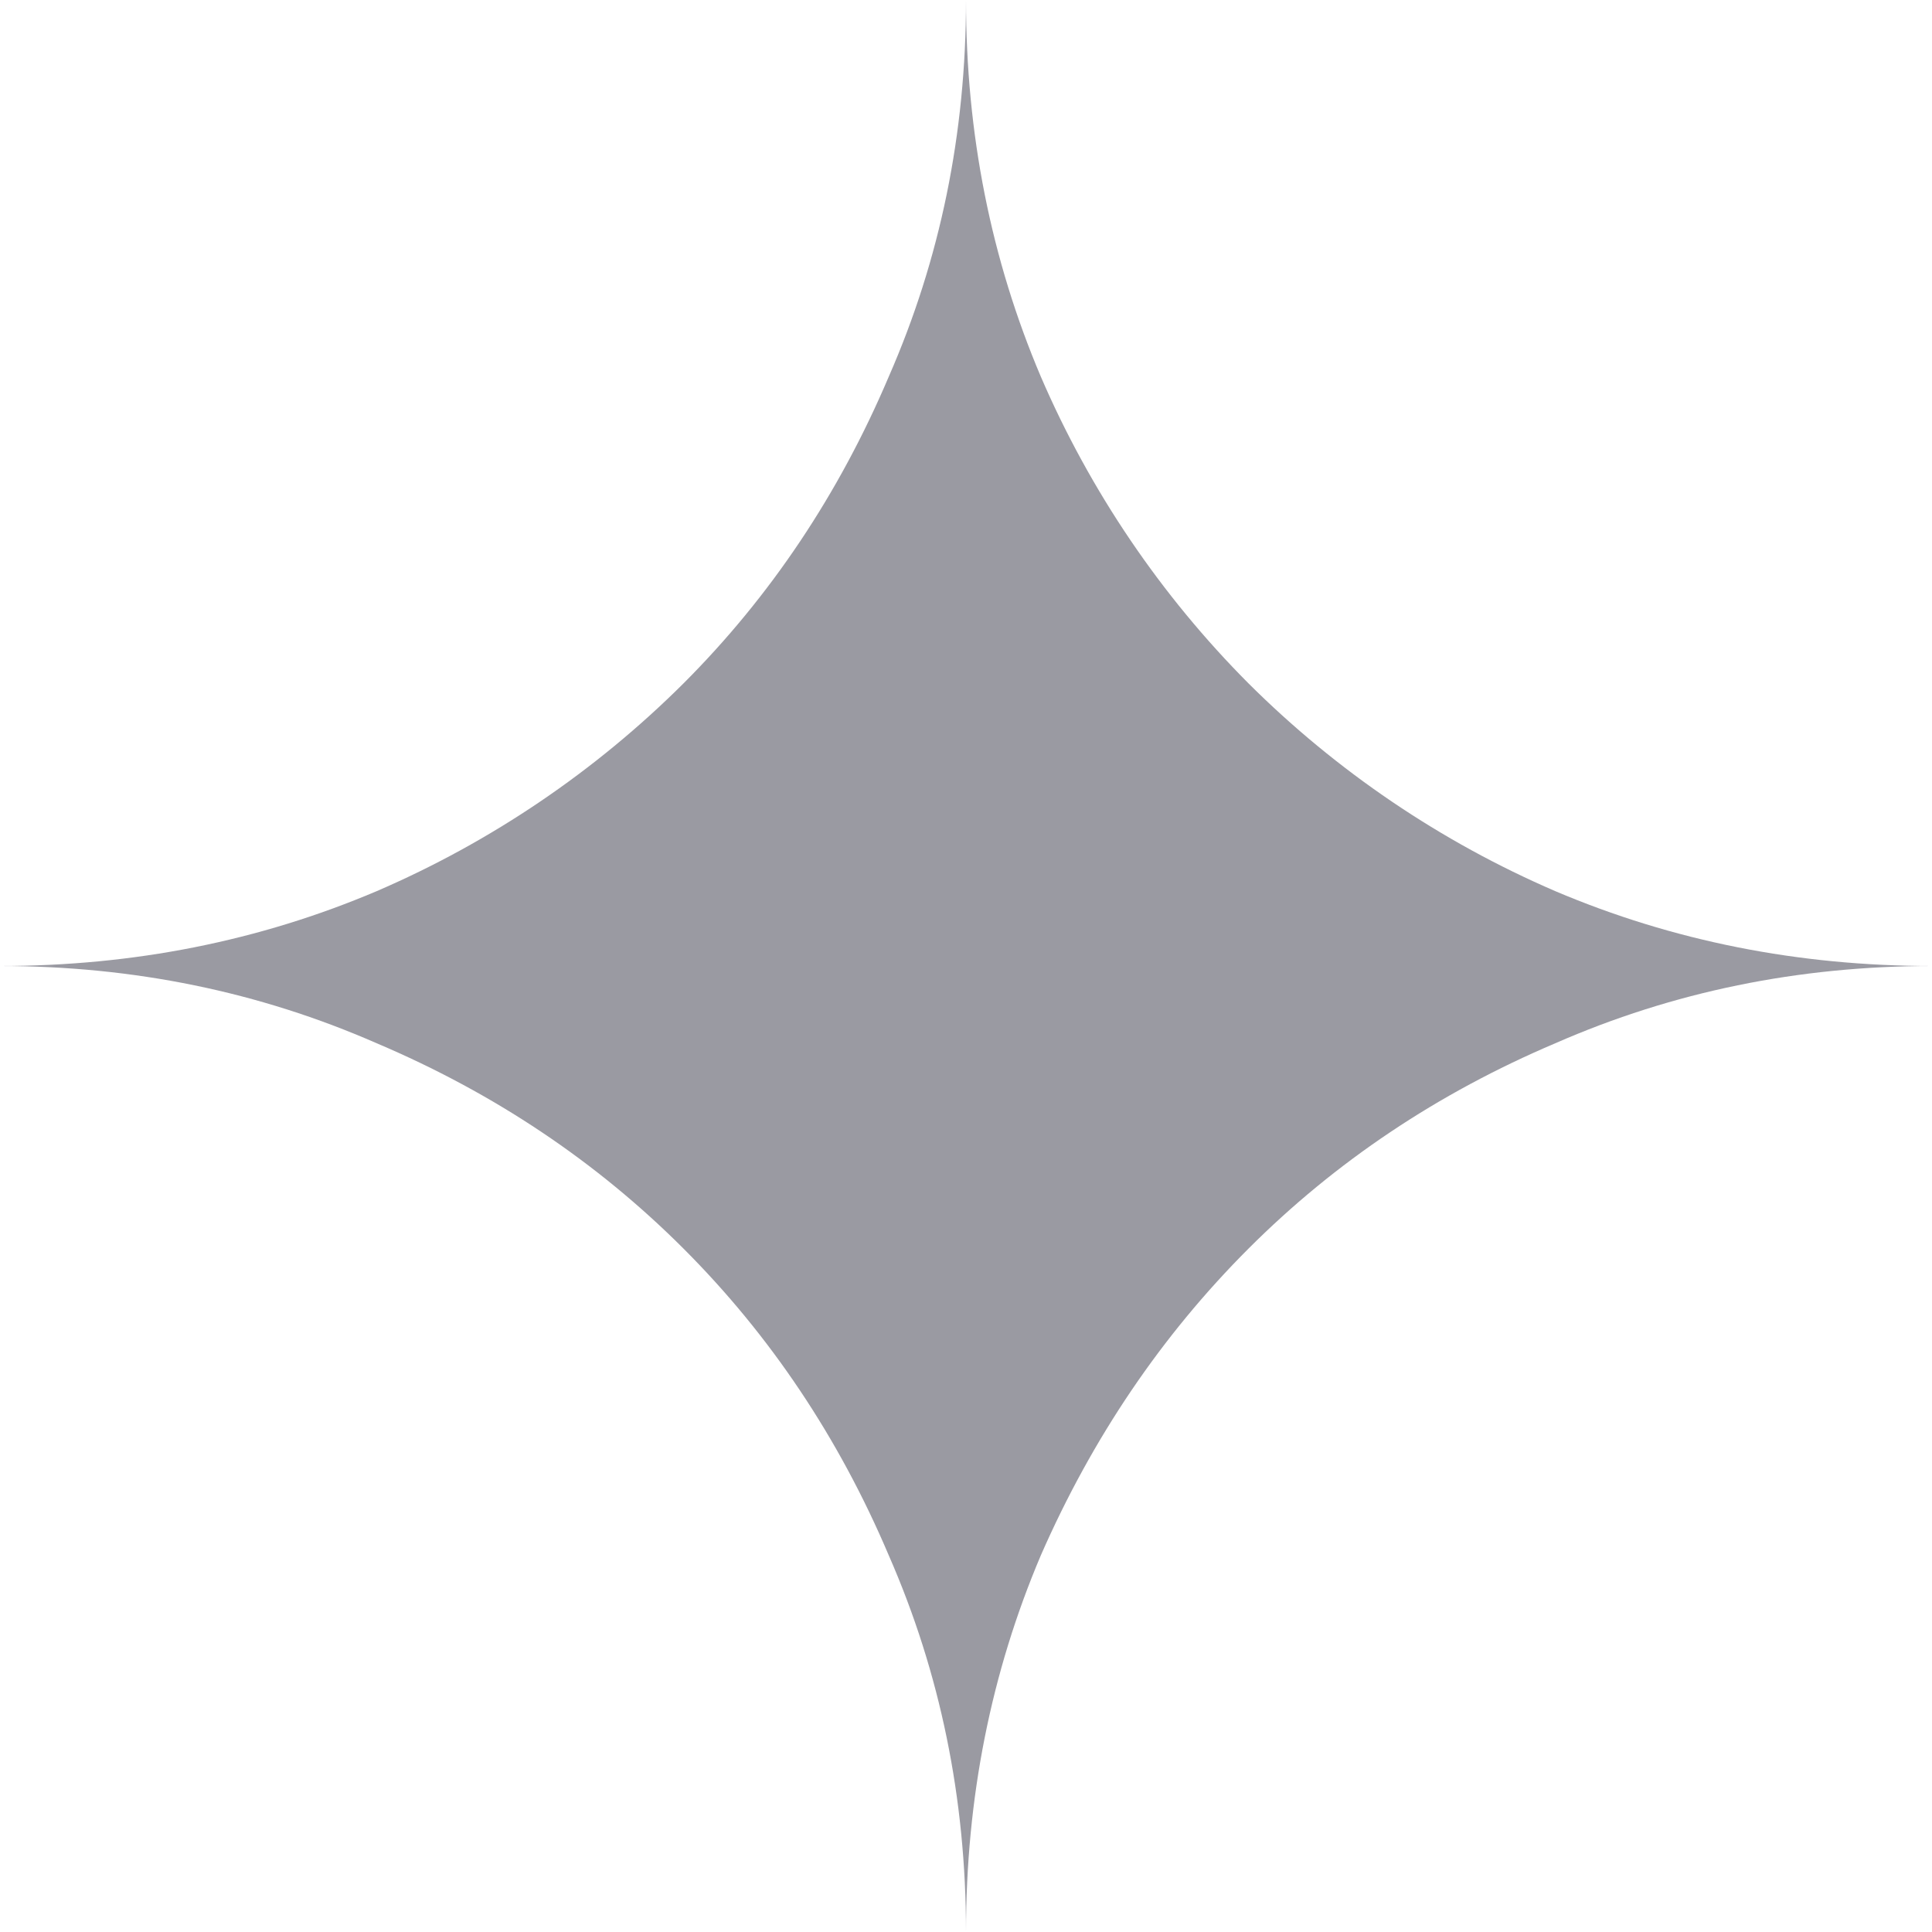
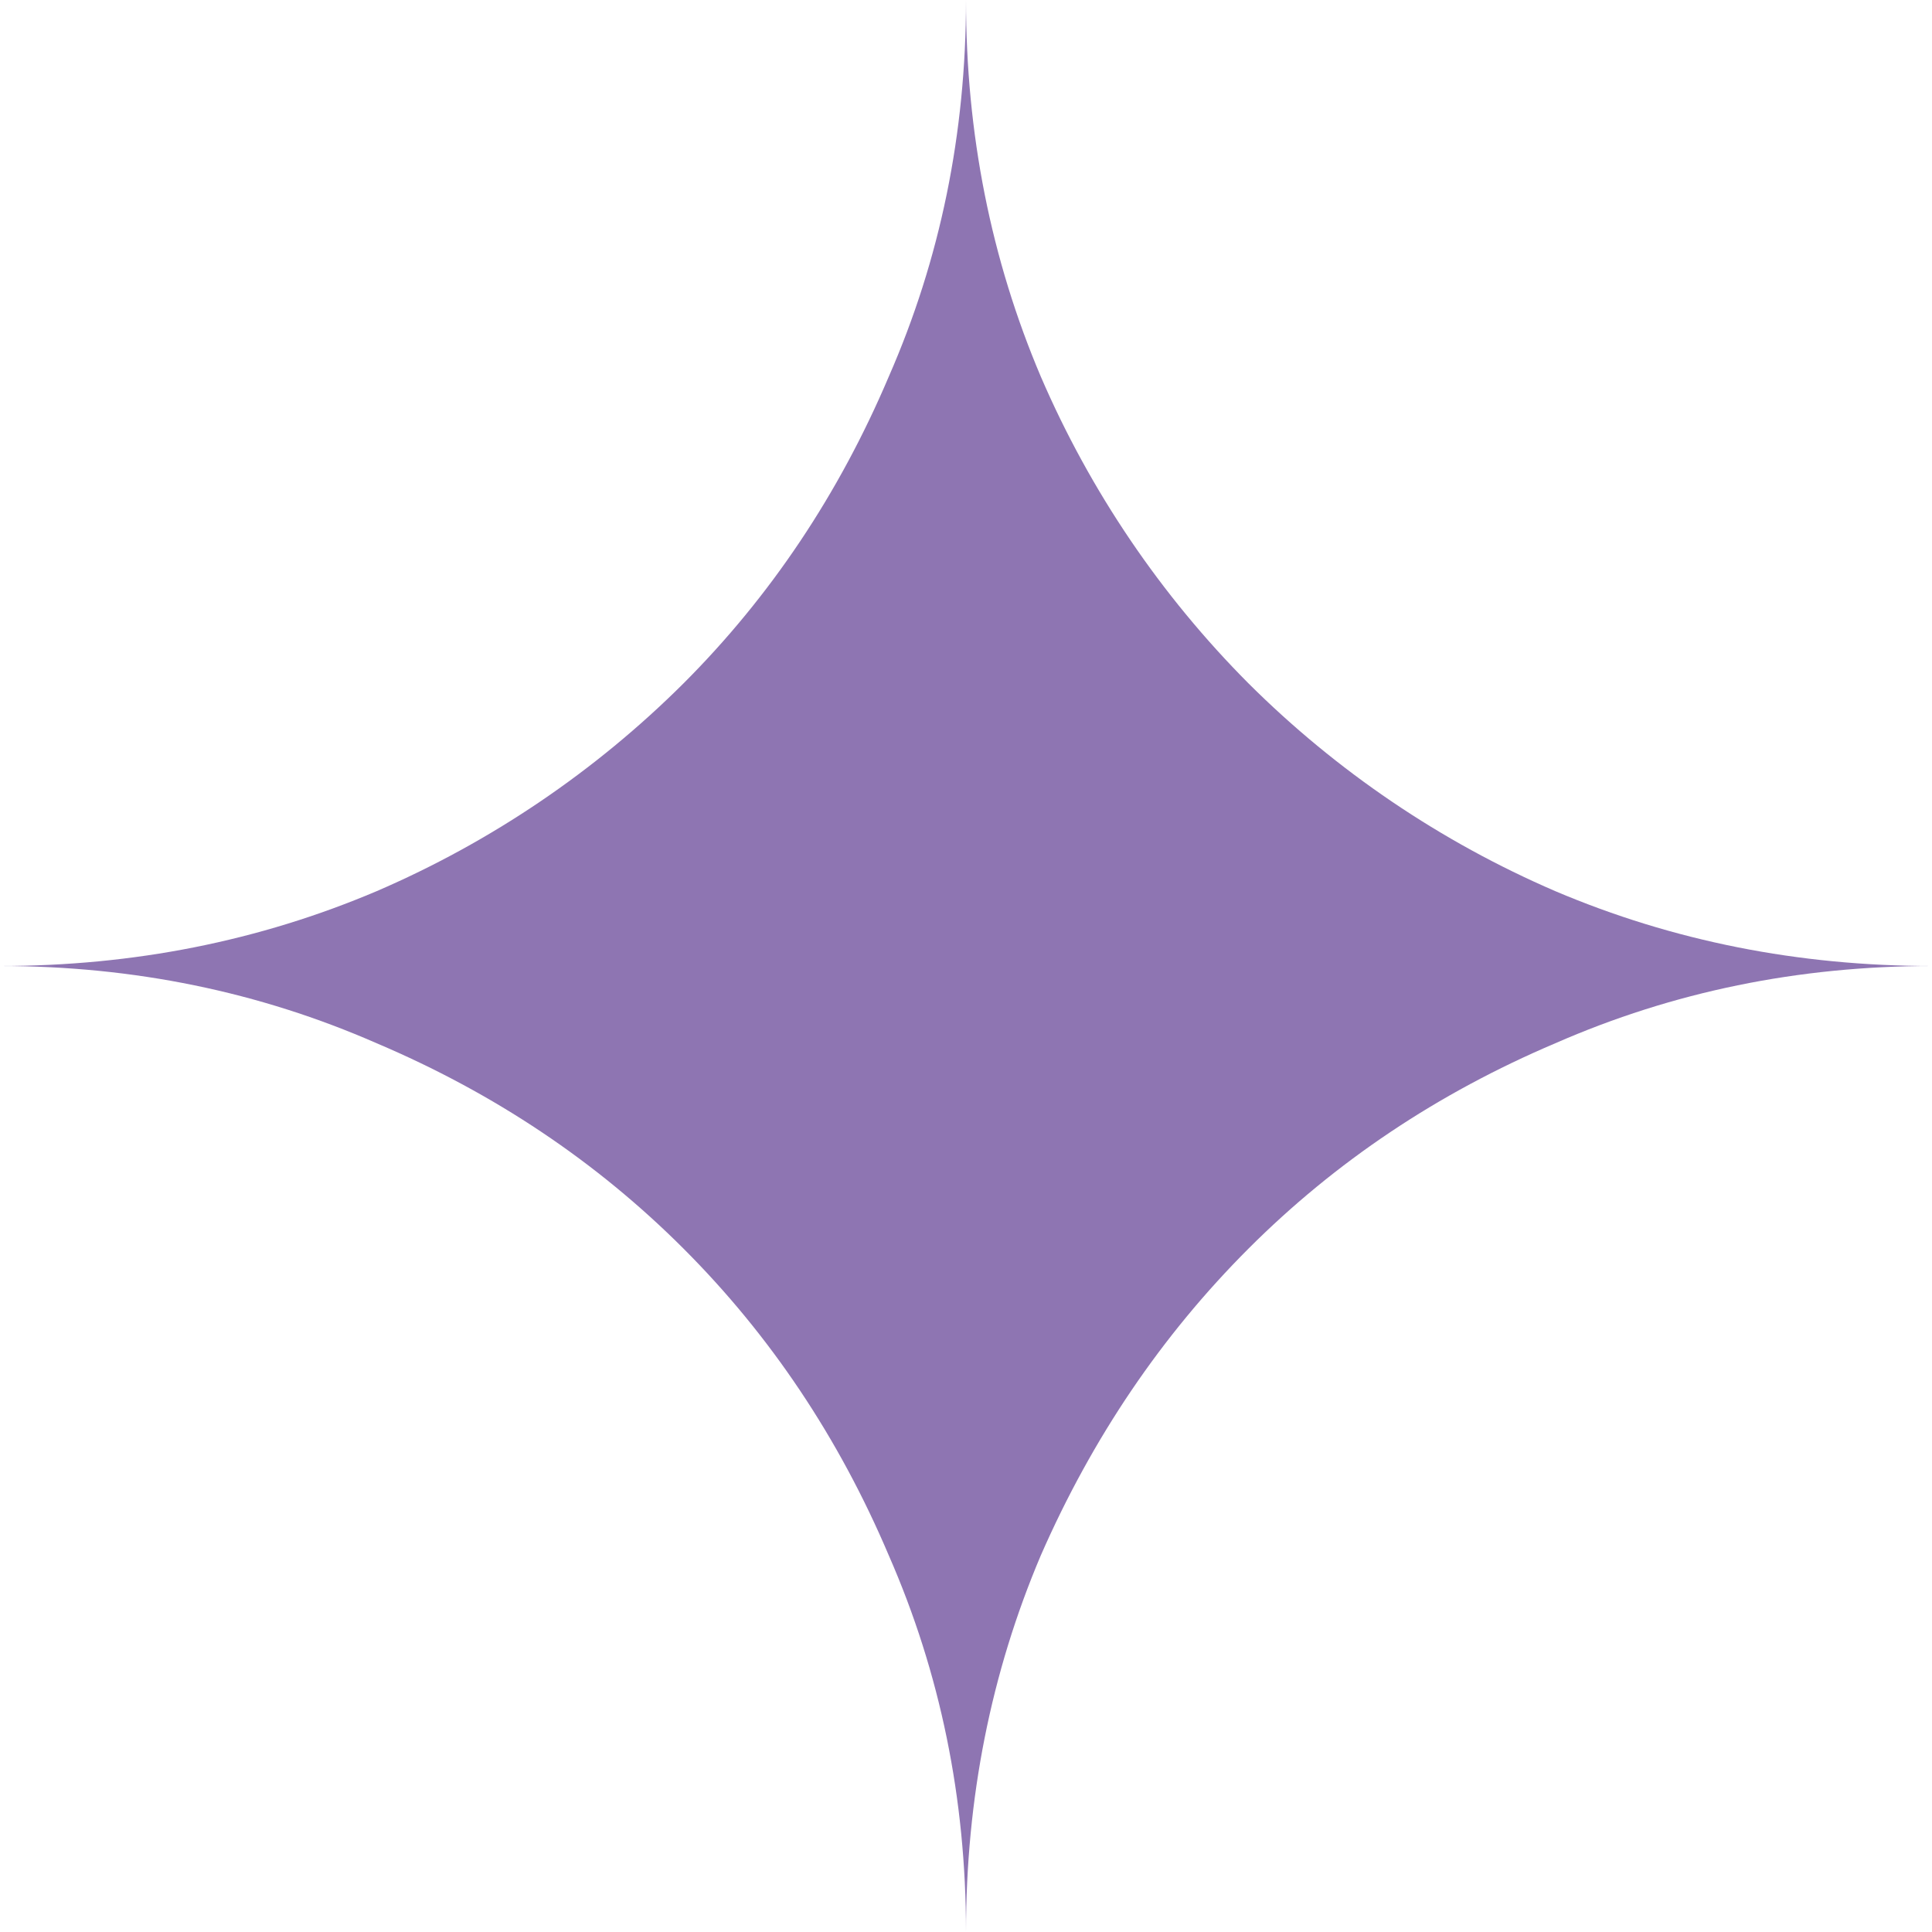
- <svg xmlns="http://www.w3.org/2000/svg" fill="#9a9aa2" role="img" viewBox="0 0 24 24">
+ <svg xmlns="http://www.w3.org/2000/svg" fill="#8E75B2" role="img" viewBox="0 0 24 24">
  <path d="M11.04 19.32Q12 21.51 12 24q0-2.49.93-4.68.96-2.19 2.58-3.81t3.81-2.55Q21.51 12 24 12q-2.49 0-4.68-.93a12.3 12.3 0 0 1-3.81-2.58 12.3 12.3 0 0 1-2.58-3.81Q12 2.49 12 0q0 2.49-.96 4.68-.93 2.19-2.55 3.81a12.3 12.3 0 0 1-3.81 2.58Q2.49 12 0 12q2.49 0 4.68.96 2.19.93 3.81 2.55t2.55 3.81" />
</svg>
